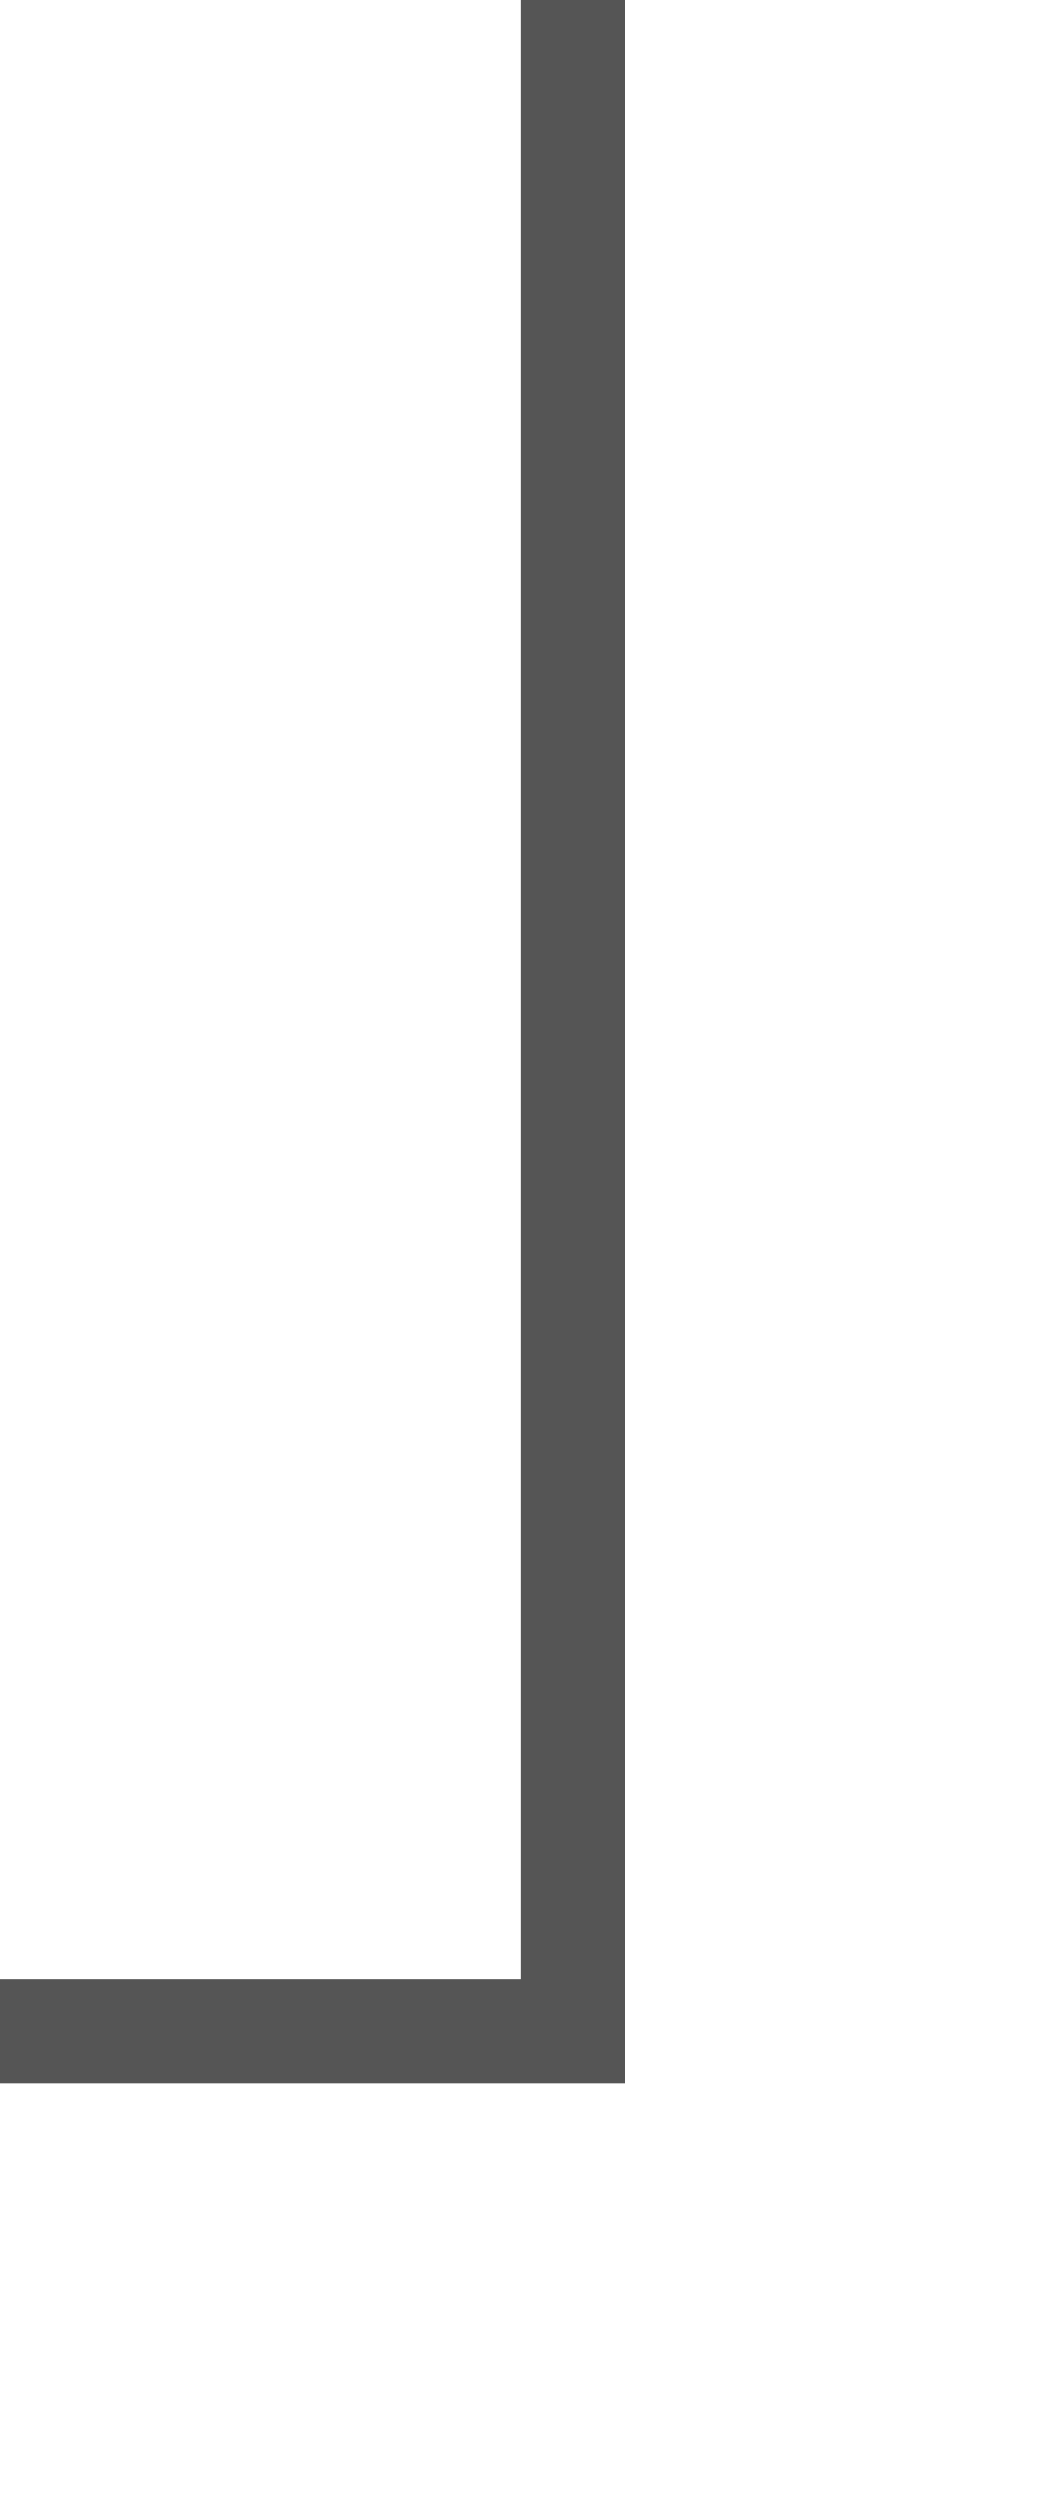
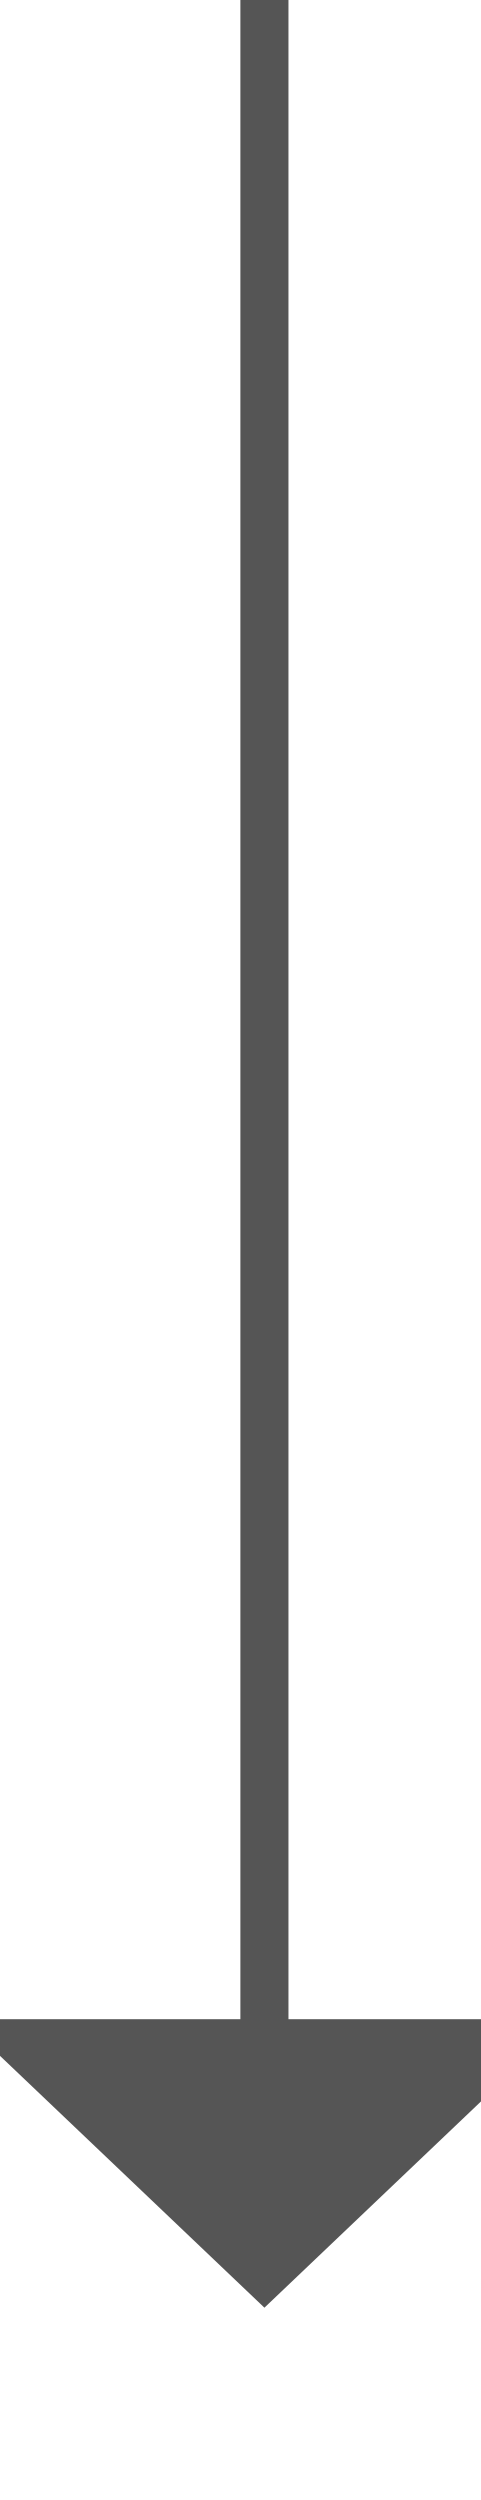
- <svg xmlns="http://www.w3.org/2000/svg" version="1.1" width="10px" height="24px" preserveAspectRatio="xMidYMin meet" viewBox="330 511  8 24">
-   <path d="M 334.5 511  L 334.5 530.5  L 230.5 530.5  L 230.5 557  " stroke-width="1" stroke="#555555" fill="none" />
-   <path d="M 224.2 556  L 230.5 562  L 236.8 556  L 224.2 556  Z " fill-rule="nonzero" fill="#555555" stroke="none" />
+ <svg xmlns="http://www.w3.org/2000/svg" version="1.1" width="10px" height="52px" preserveAspectRatio="xMidYMin meet" viewBox="443 621  8 52">
+   <path d="M 447.5 621  L 447.5 664  " stroke-width="1" stroke="#555555" fill="none" />
+   <path d="M 441.2 663  L 447.5 669  L 453.8 663  L 441.2 663  Z " fill-rule="nonzero" fill="#555555" stroke="none" />
</svg>
